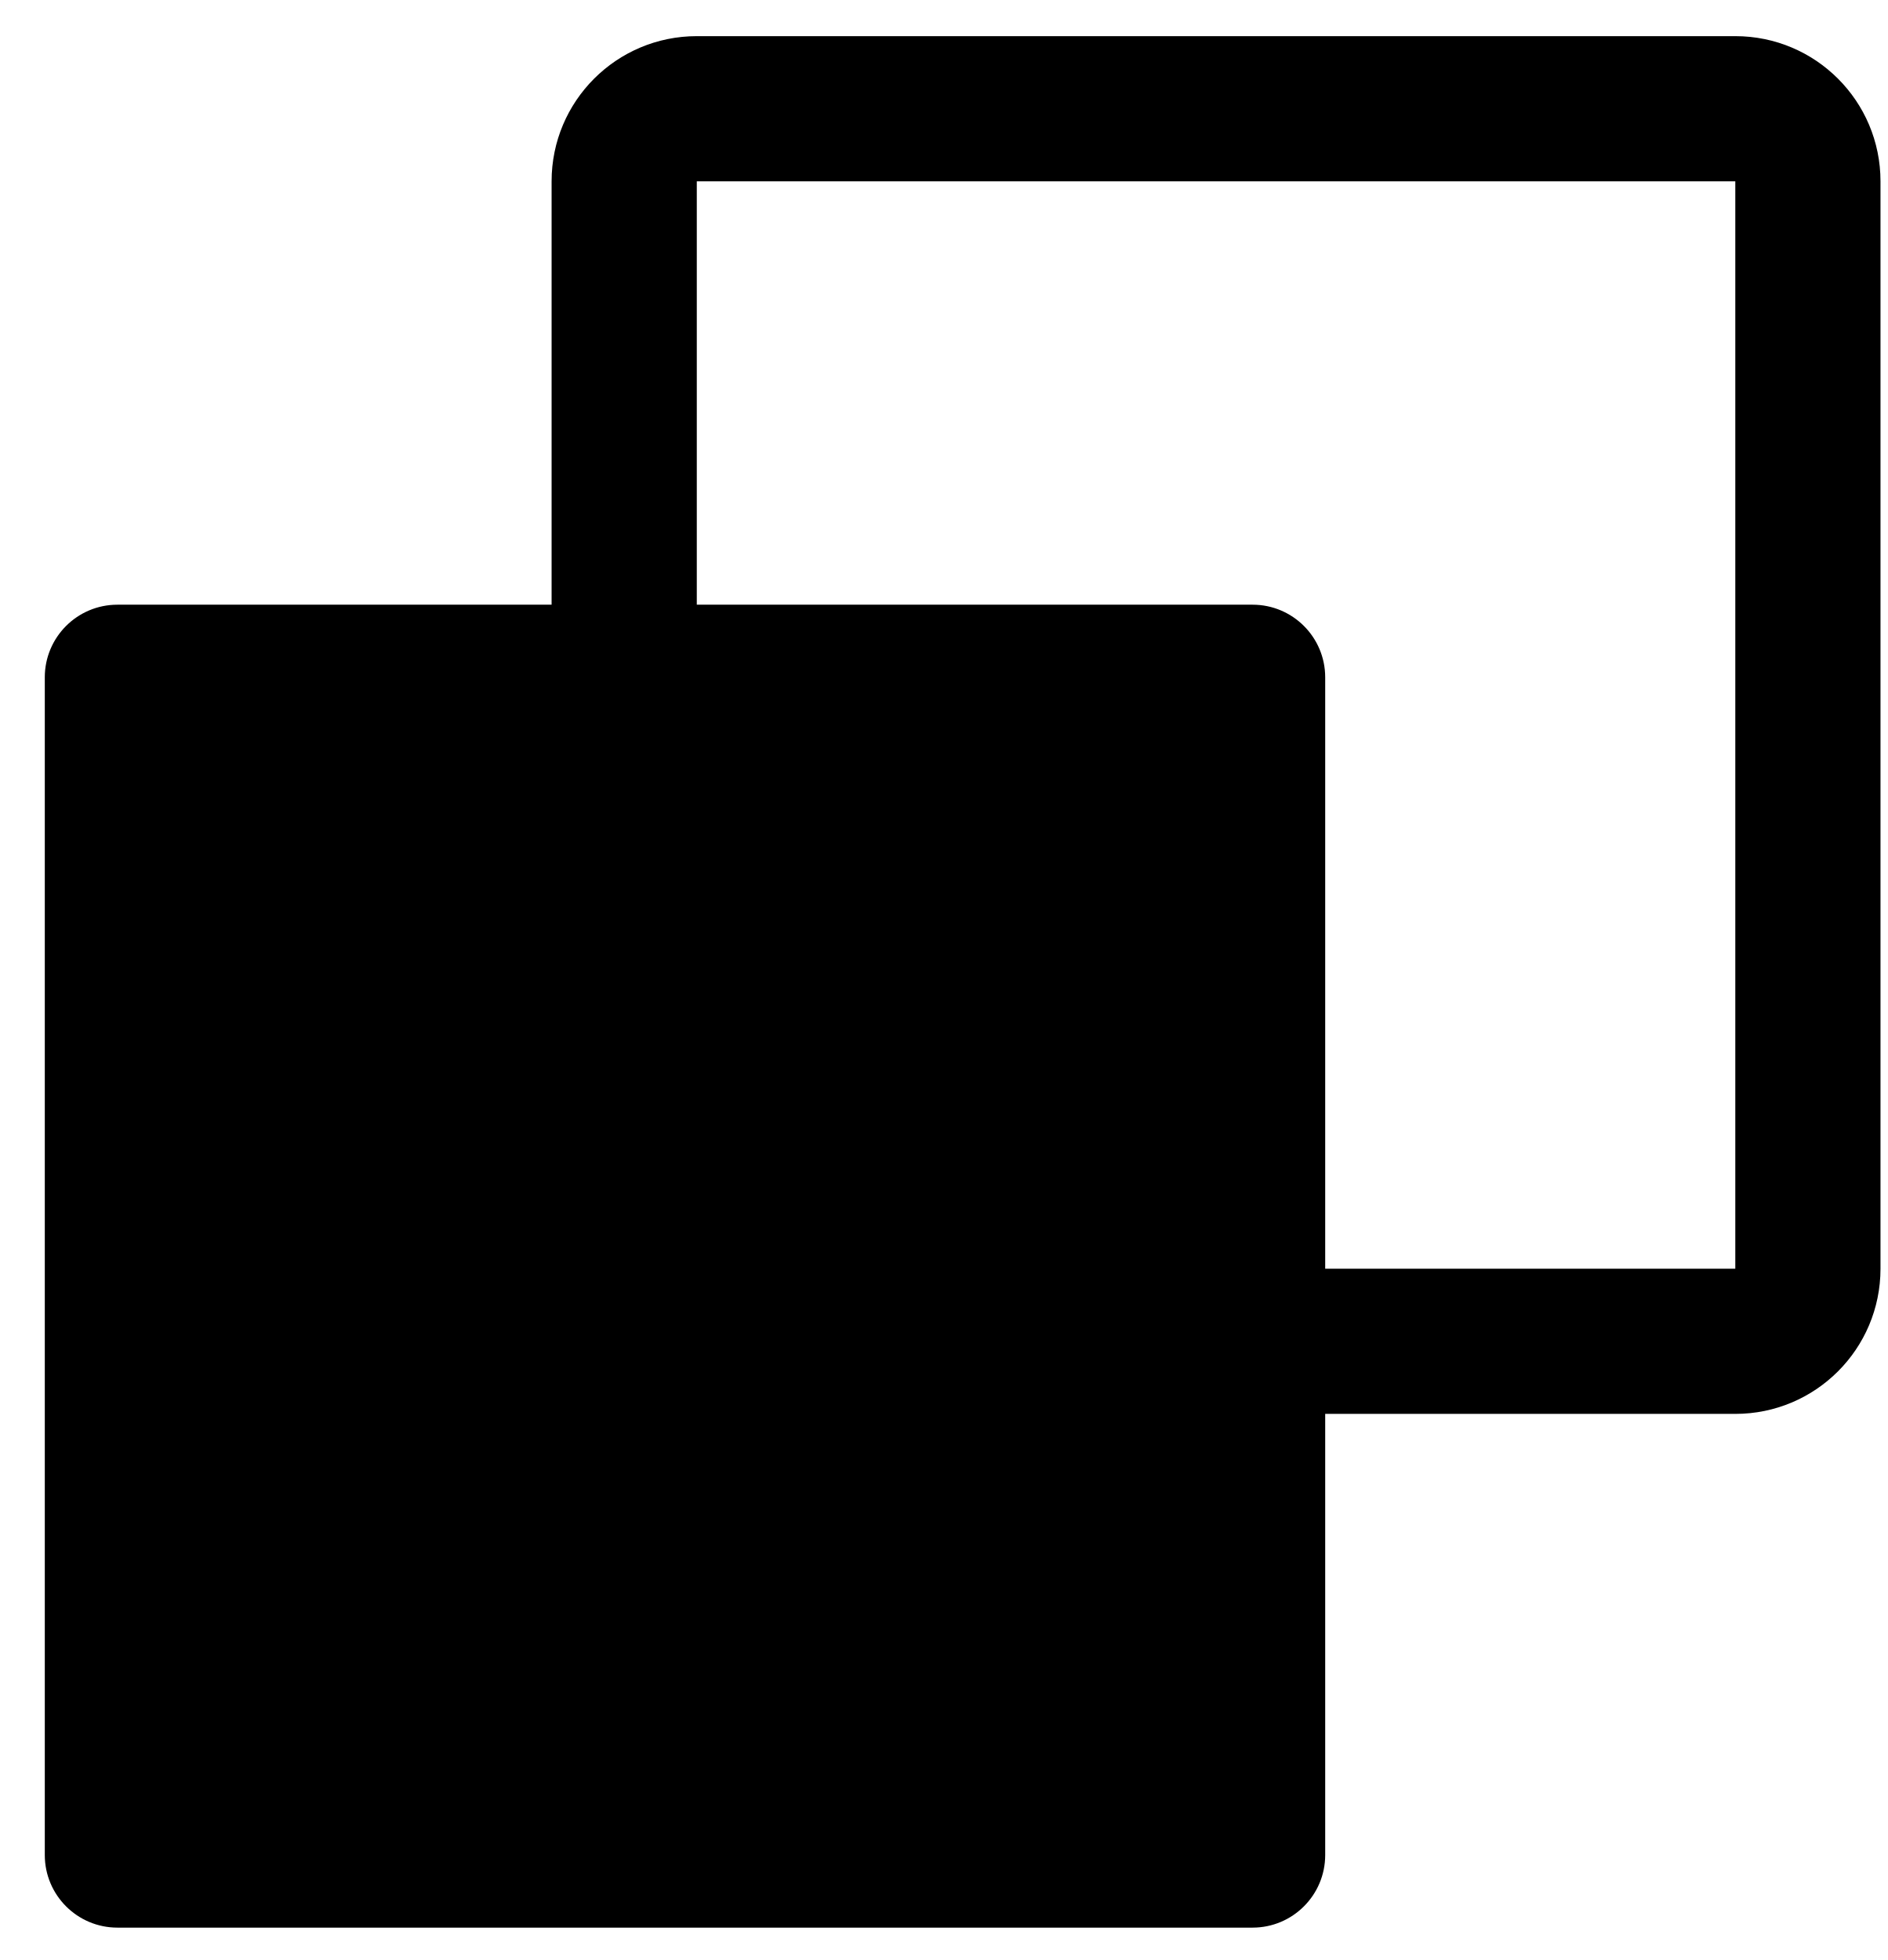
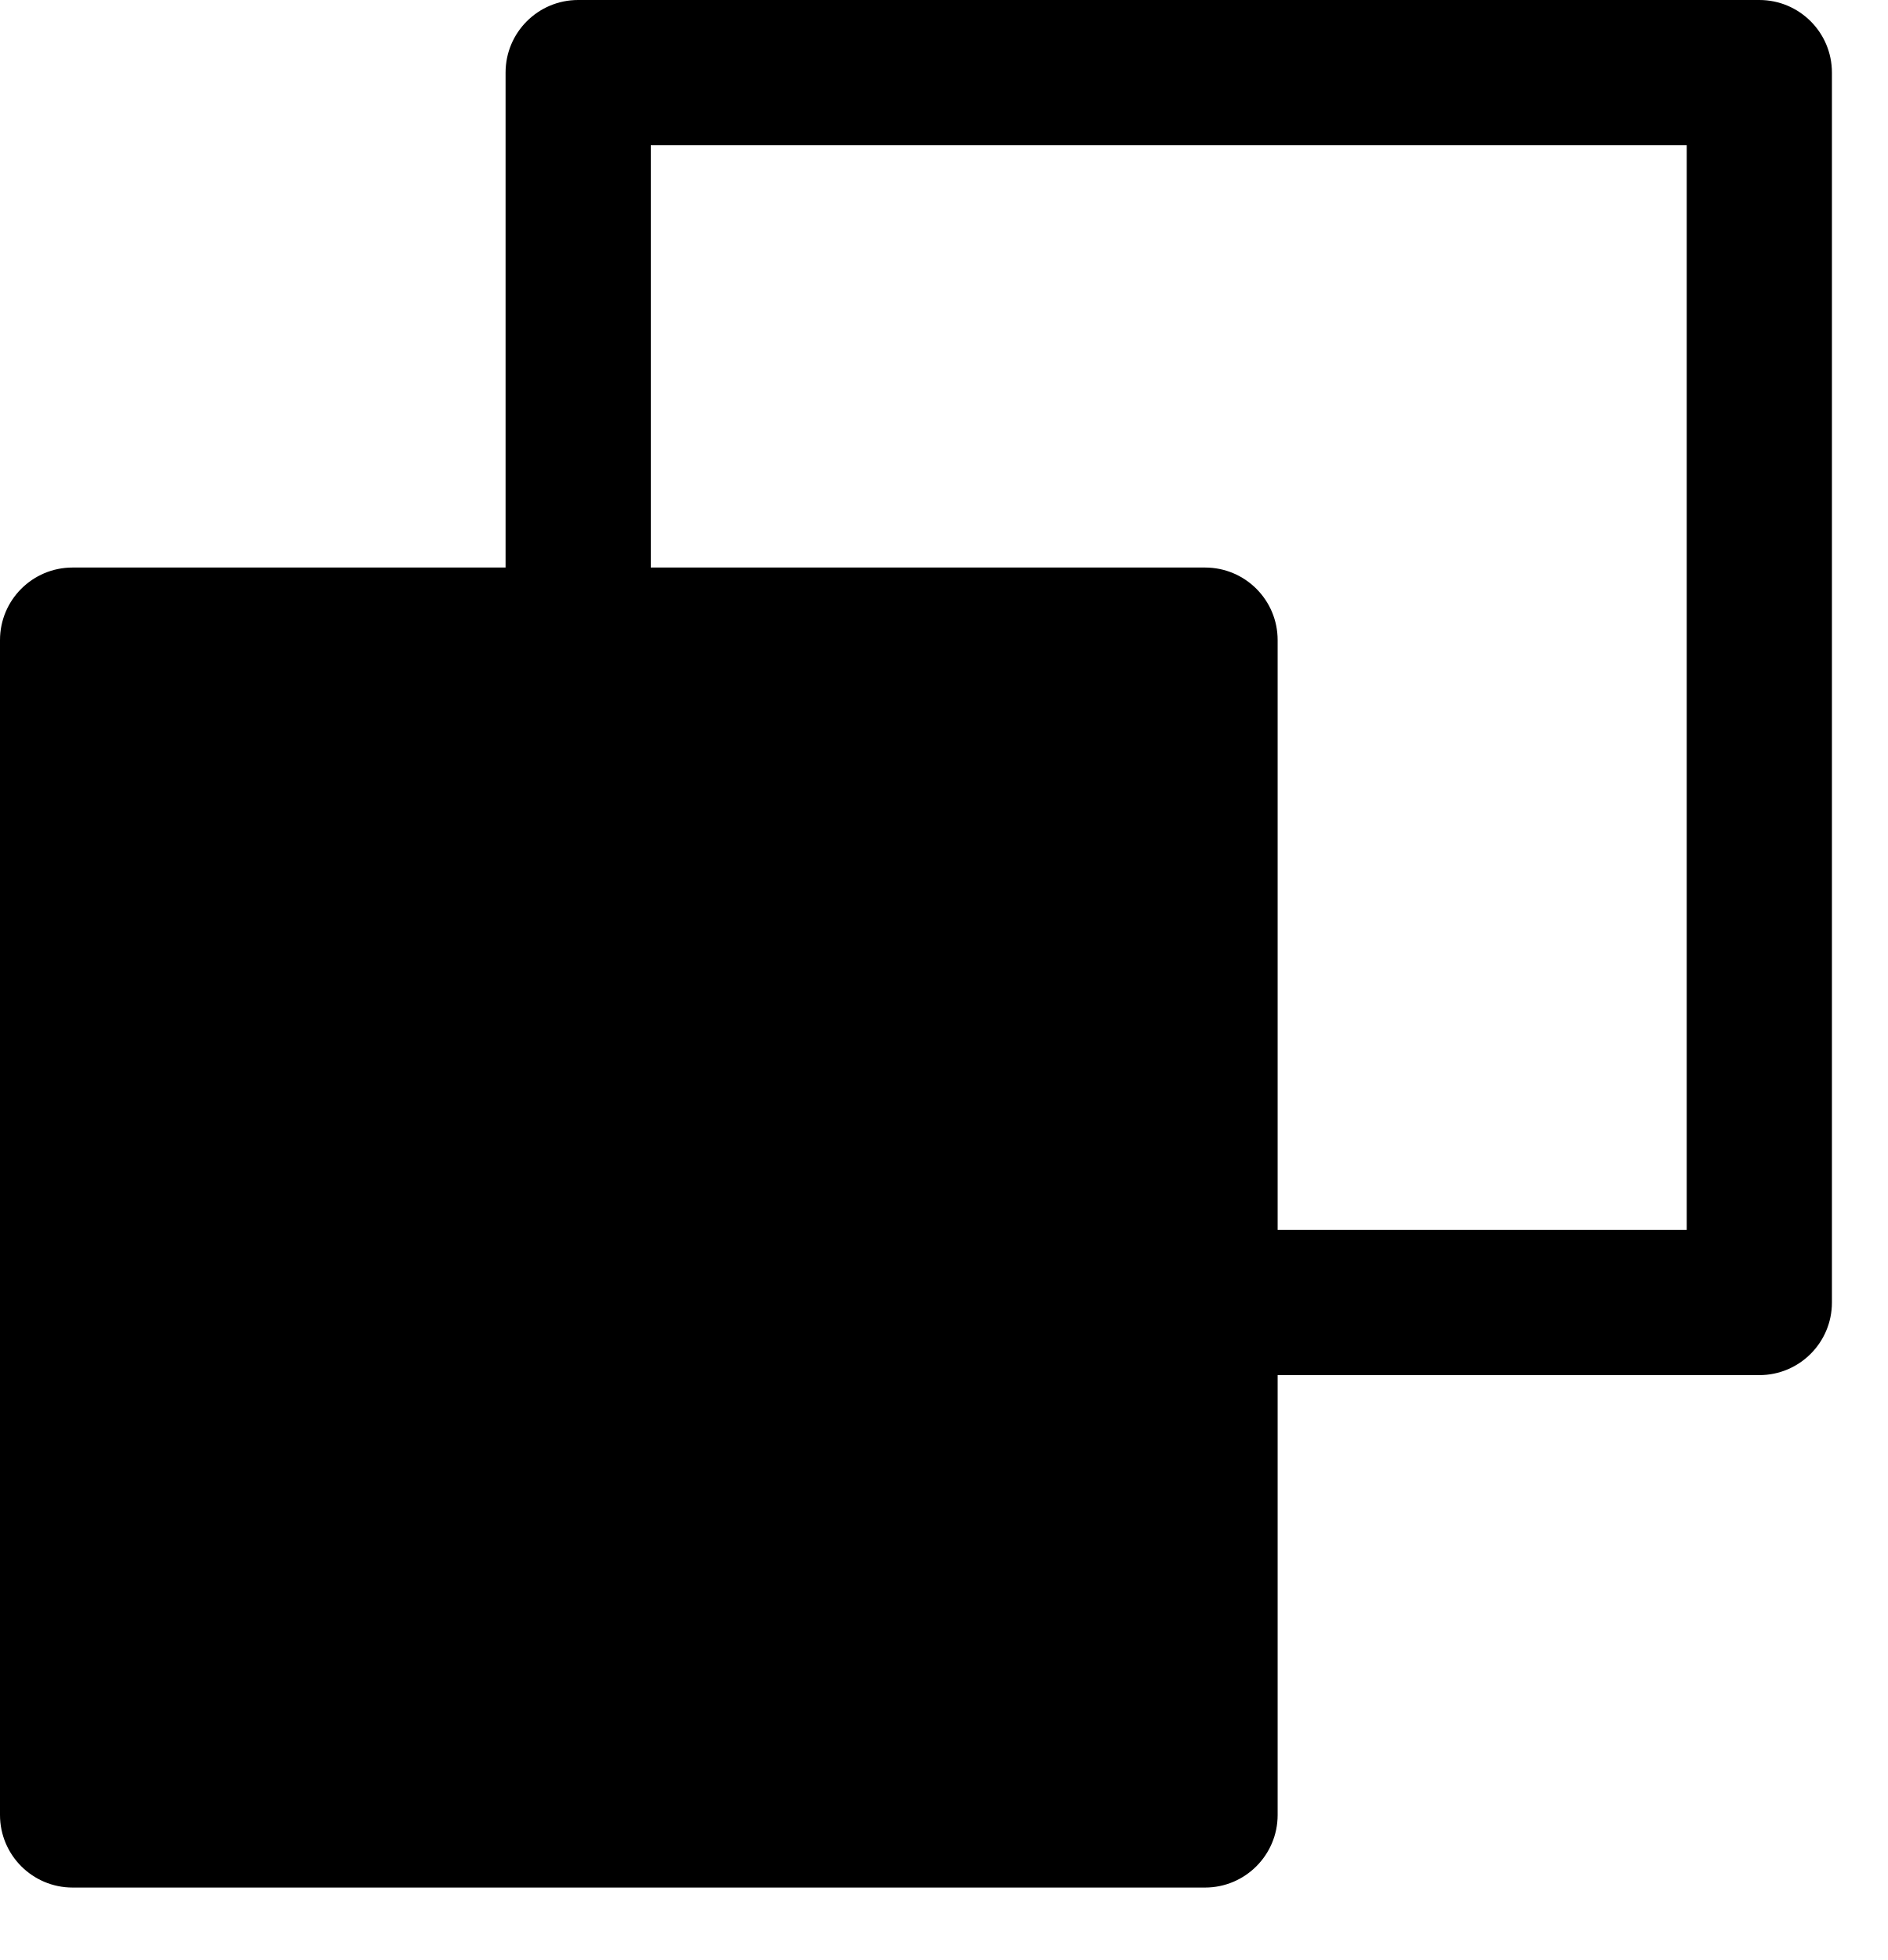
<svg xmlns="http://www.w3.org/2000/svg" width="26" height="27" viewBox="0 0 26 27" fill="none">
-   <path fill-rule="evenodd" clip-rule="evenodd" d="M9.598 0.498C8.493 0.498 7.598 1.393 7.598 2.498V8.33H1.617C1.065 8.33 0.617 8.778 0.617 9.33V25.554C0.617 26.106 1.065 26.554 1.617 26.554H17.254C17.806 26.554 18.254 26.106 18.254 25.554V19.477H23.903C25.008 19.477 25.903 18.582 25.903 17.477V2.498C25.903 1.393 25.008 0.498 23.903 0.498H9.598ZM18.254 17.477H23.903V2.498H9.598V8.33H17.254C17.806 8.33 18.254 8.778 18.254 9.33V17.477Z" fill="black" />
+   <path fill-rule="evenodd" clip-rule="evenodd" d="M7.964 0C7.411 0 6.964 0.448 6.964 1V7.818H1C0.448 7.818 0 8.265 0 8.818V25.002C0 25.554 0.448 26.002 1 26.002H16.599C17.151 26.002 17.599 25.554 17.599 25.002V18.943H24.234C24.786 18.943 25.234 18.495 25.234 17.943V1C25.234 0.448 24.786 0 24.234 0H7.964ZM17.599 16.943H23.234V2H8.964V7.818H16.599C17.151 7.818 17.599 8.265 17.599 8.818V16.943Z" fill="black" />
</svg>
